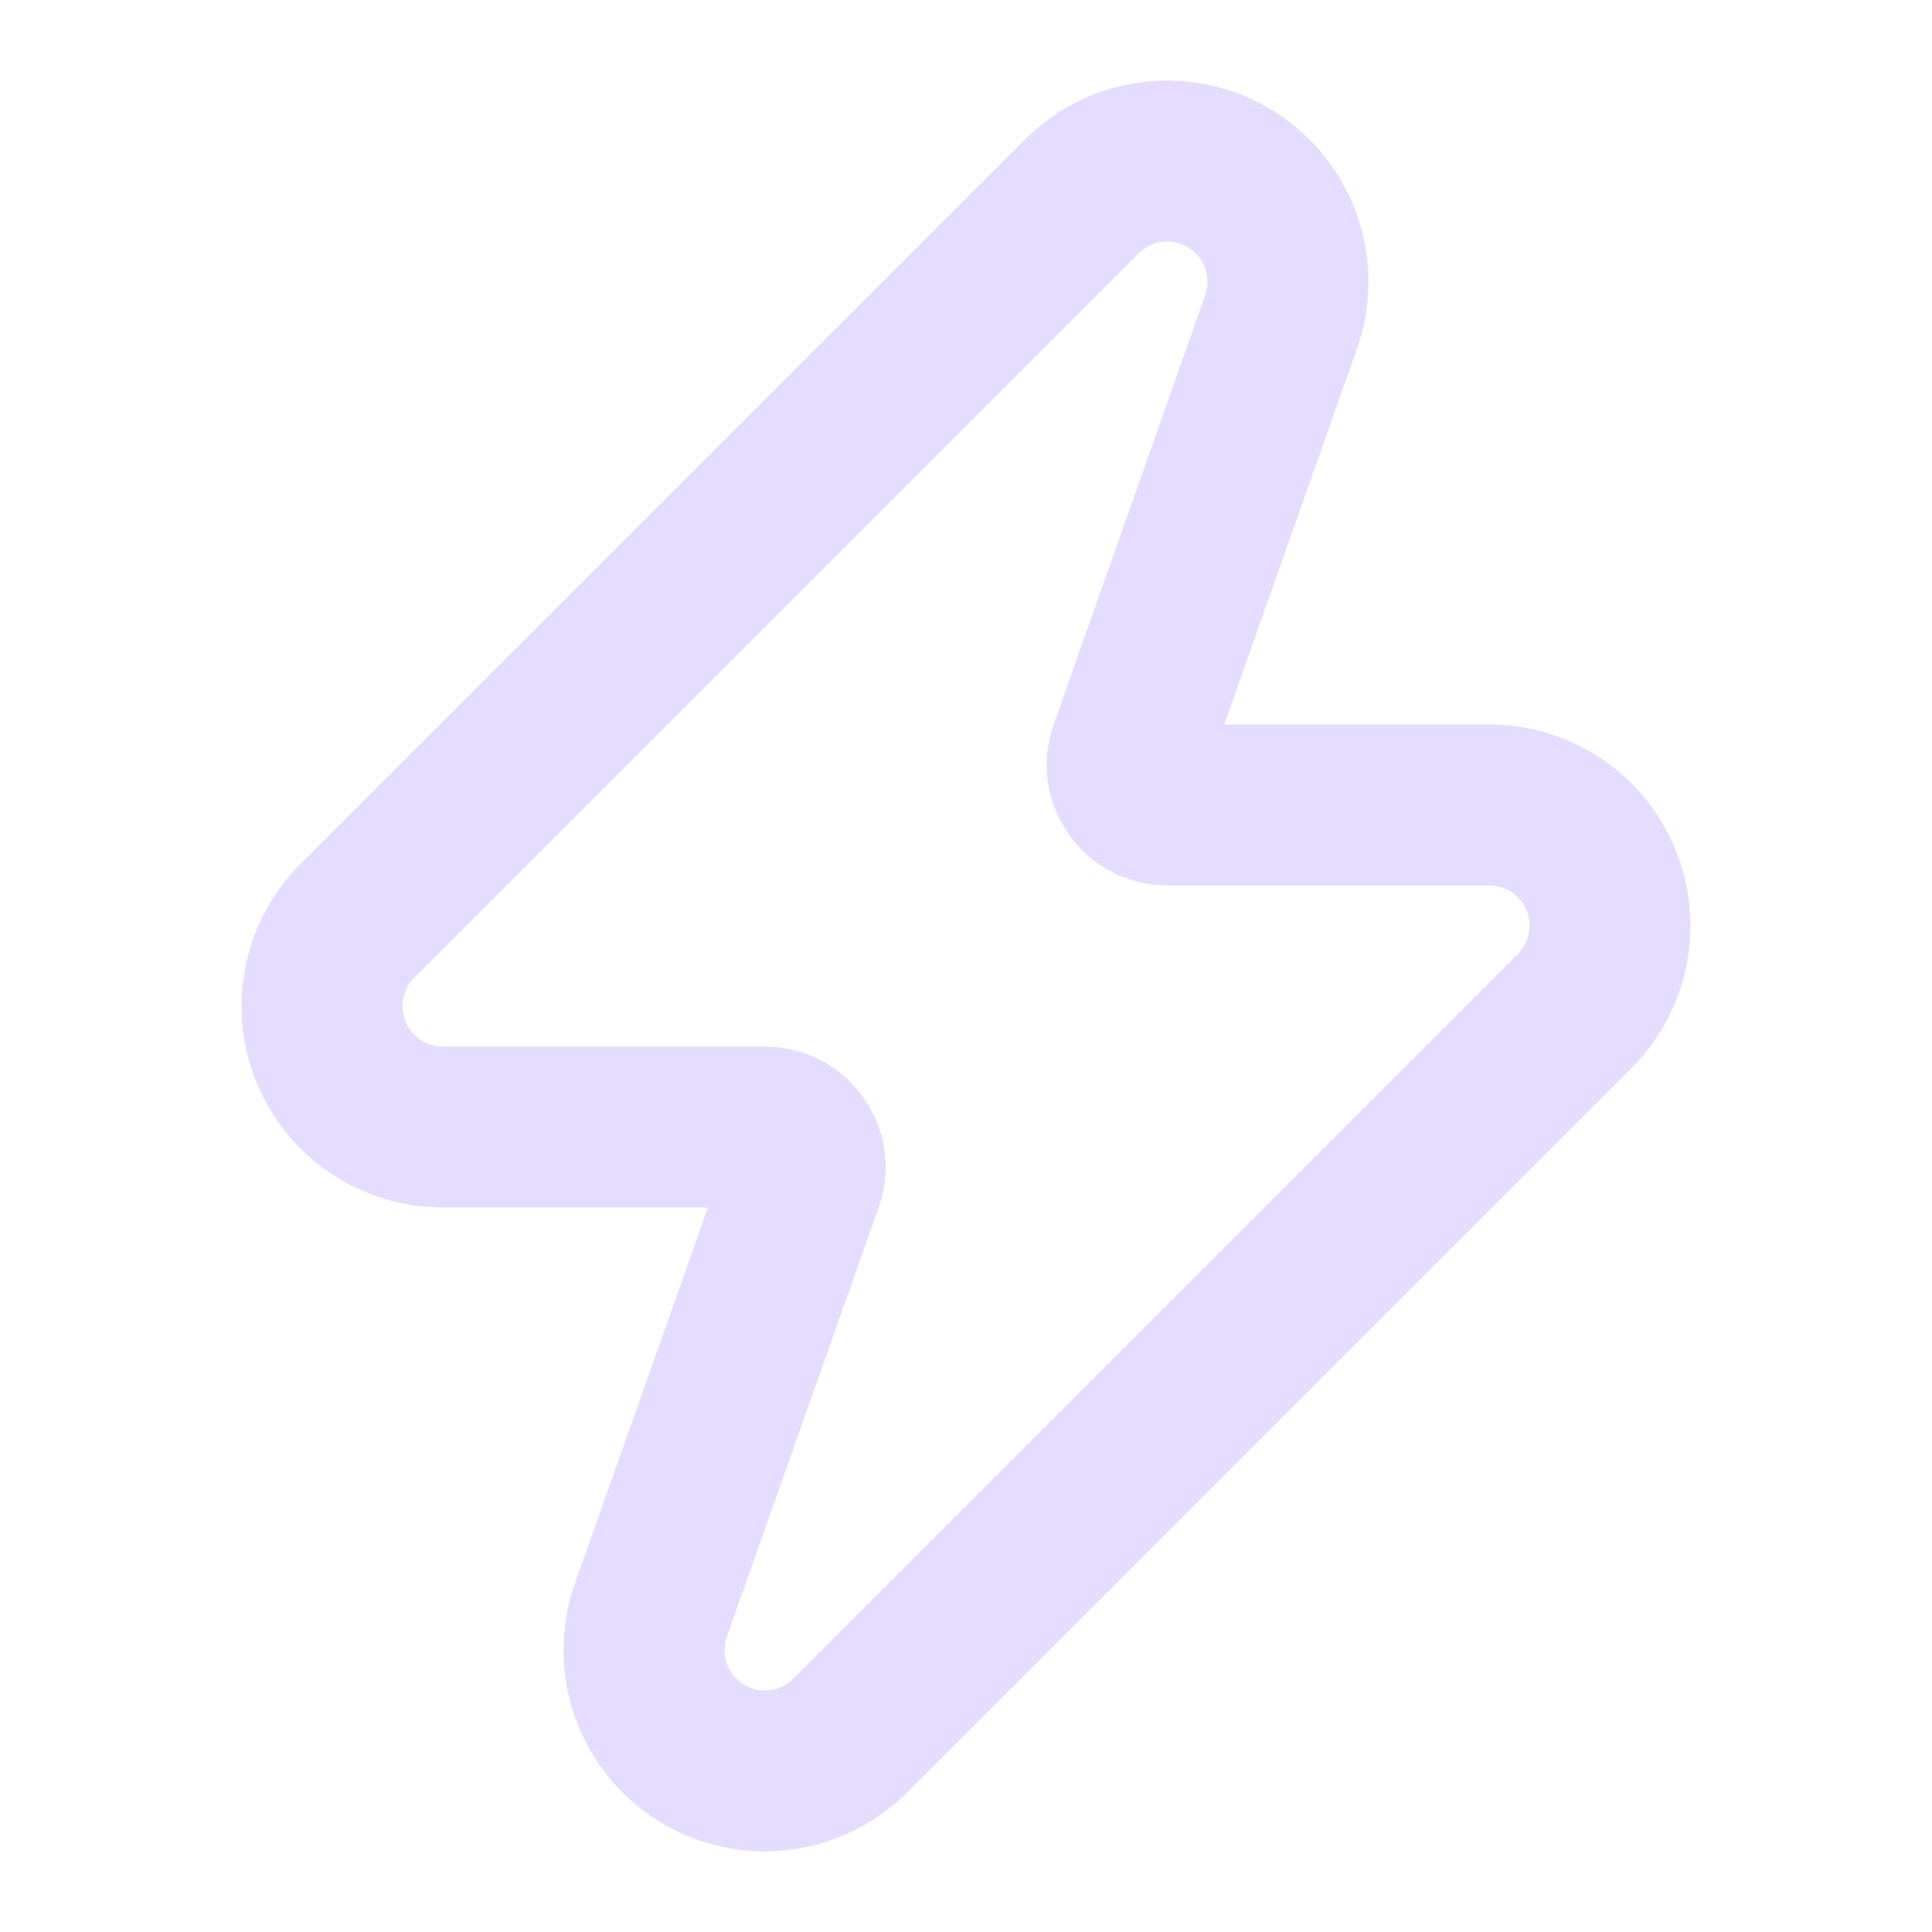
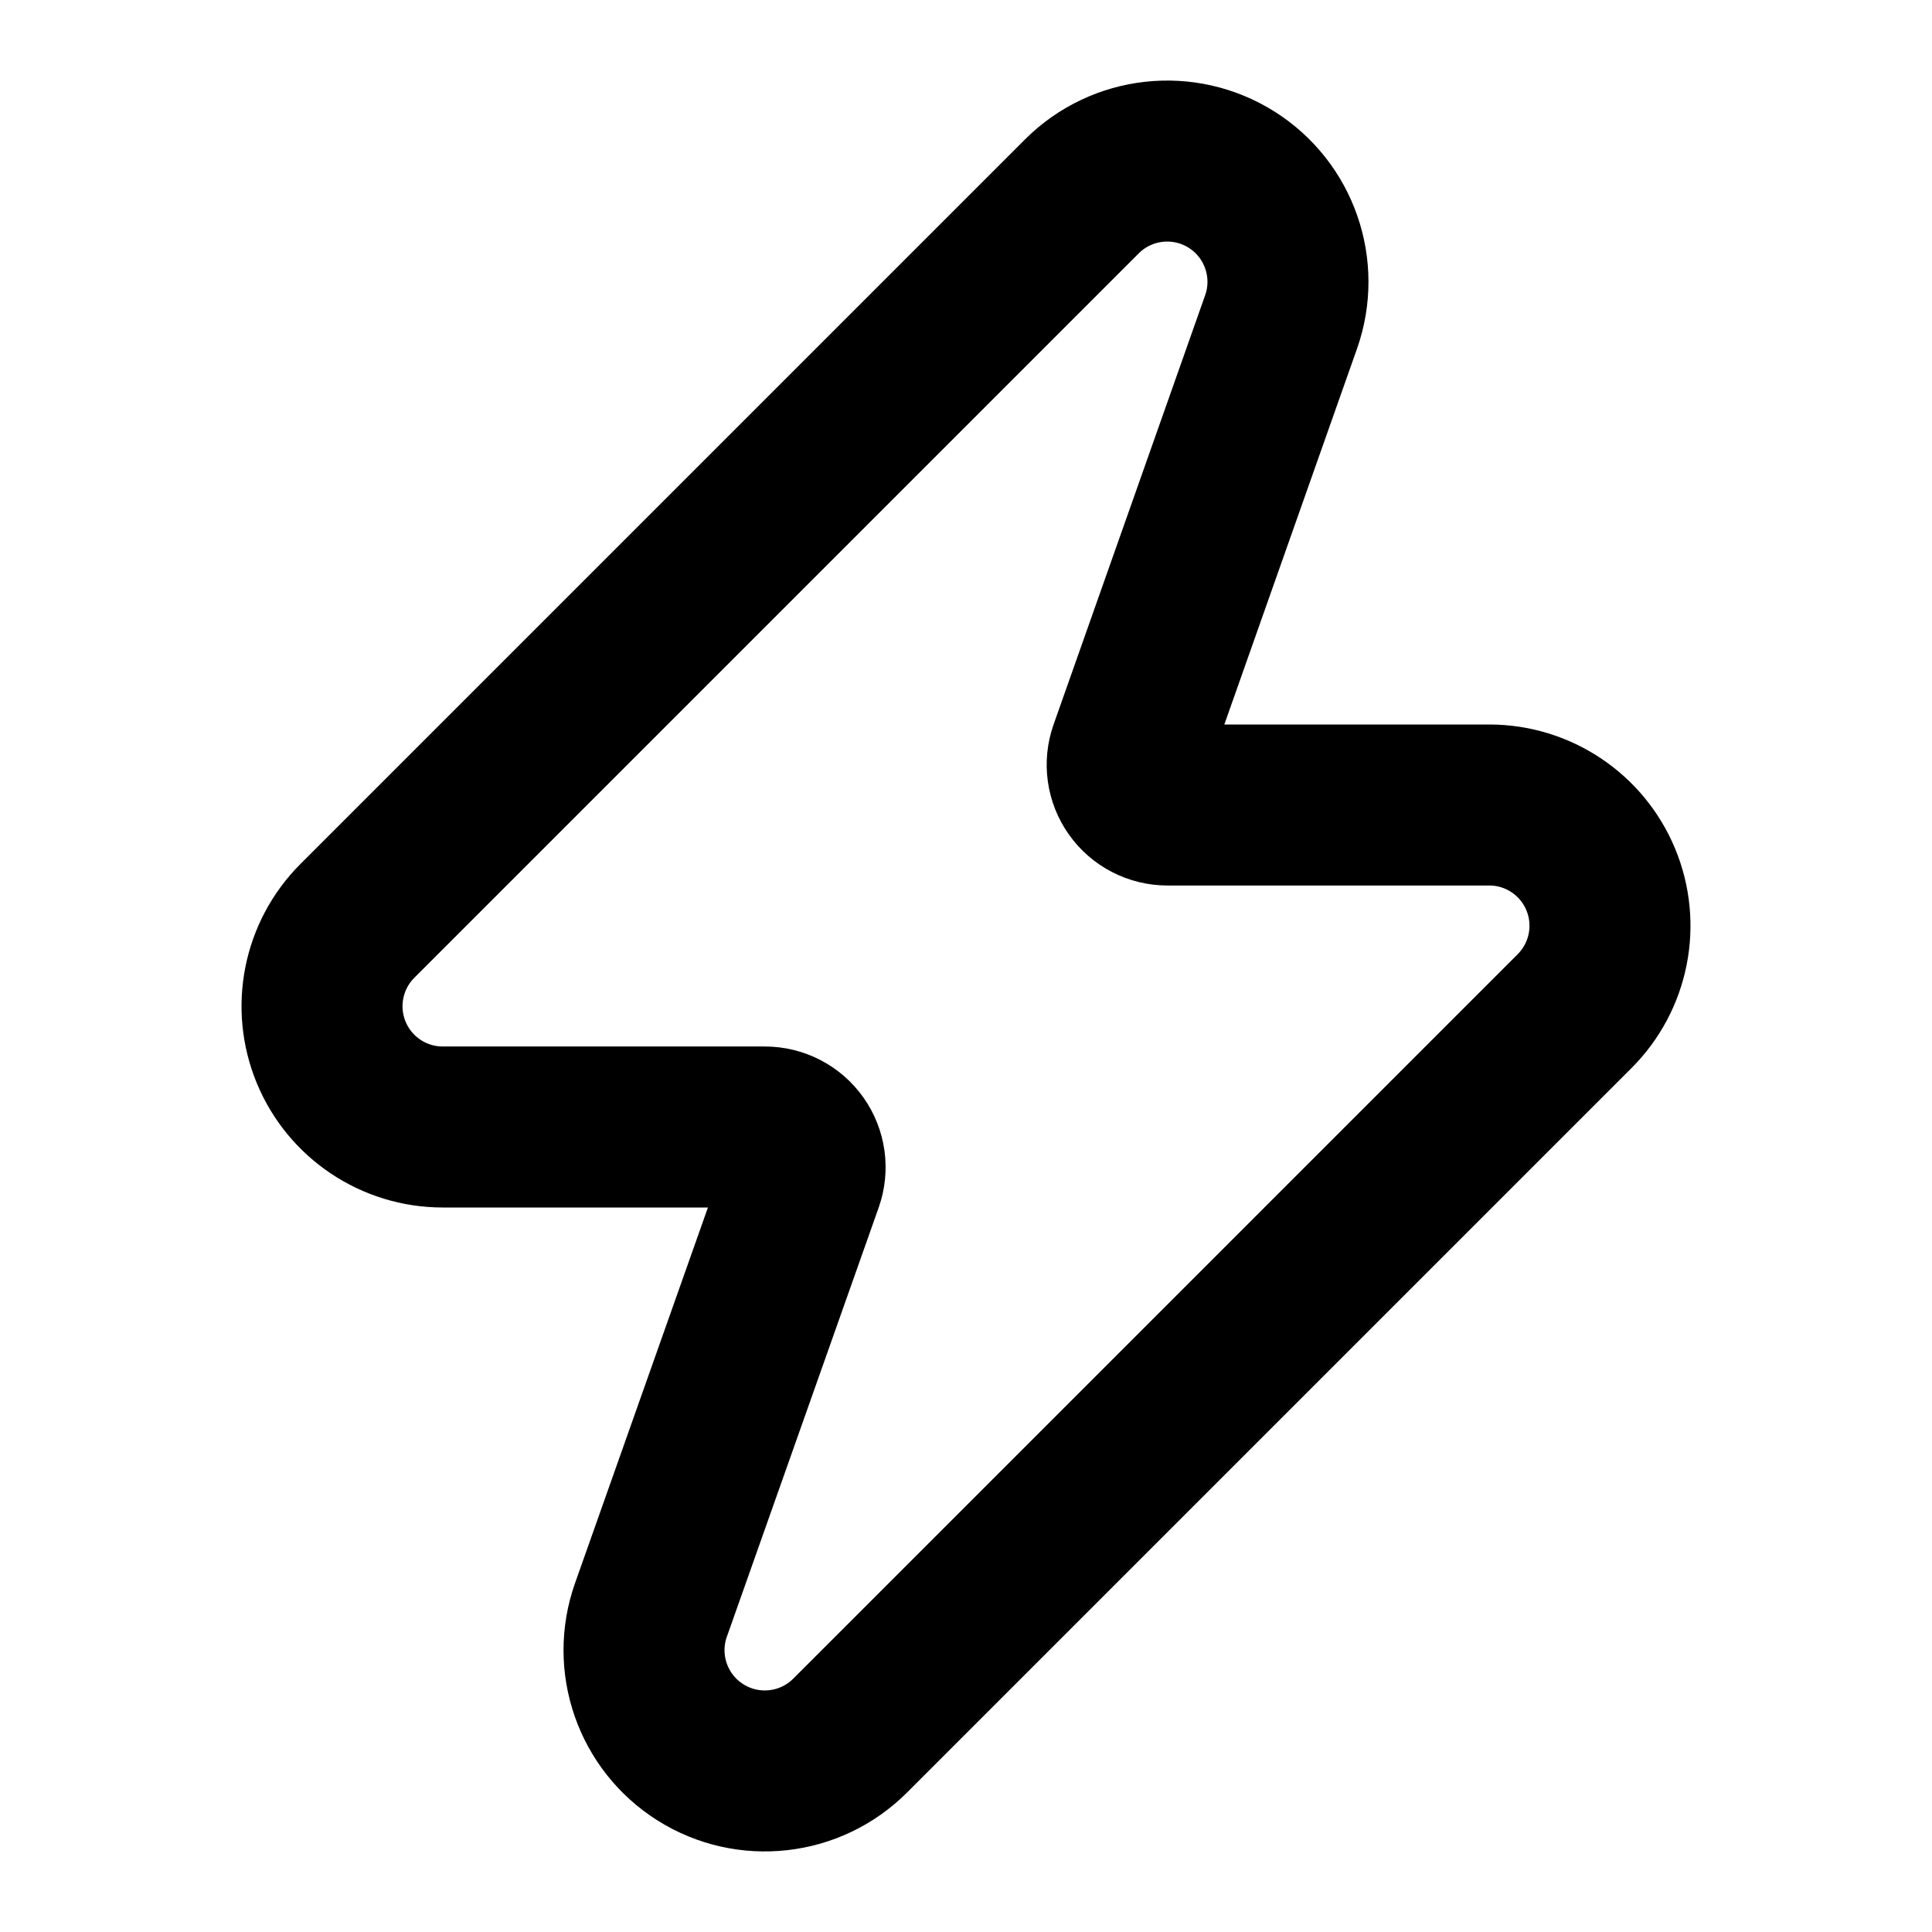
- <svg xmlns="http://www.w3.org/2000/svg" width="24" height="24" viewBox="0 0 24 24" fill="none" stroke="#e5ddff" stroke-width="2" stroke-linecap="round" stroke-linejoin="round">
+ <svg xmlns="http://www.w3.org/2000/svg" width="24" height="24" viewBox="0 0 24 24" fill="none" stroke="currentColor" stroke-width="2" stroke-linecap="round" stroke-linejoin="round">
  <path d="M15.914 4a1.5 1.5 0 00-2.474-1.561l-9 9A1.5 1.5 0 005.5 14h4.002a.5.5 0 01.471.666L8.086 20a1.5 1.5 0 002.475 1.56l9-9A1.5 1.5 0 0018.5 10h-3.997a.5.5 0 01-.472-.667z" />
</svg>
